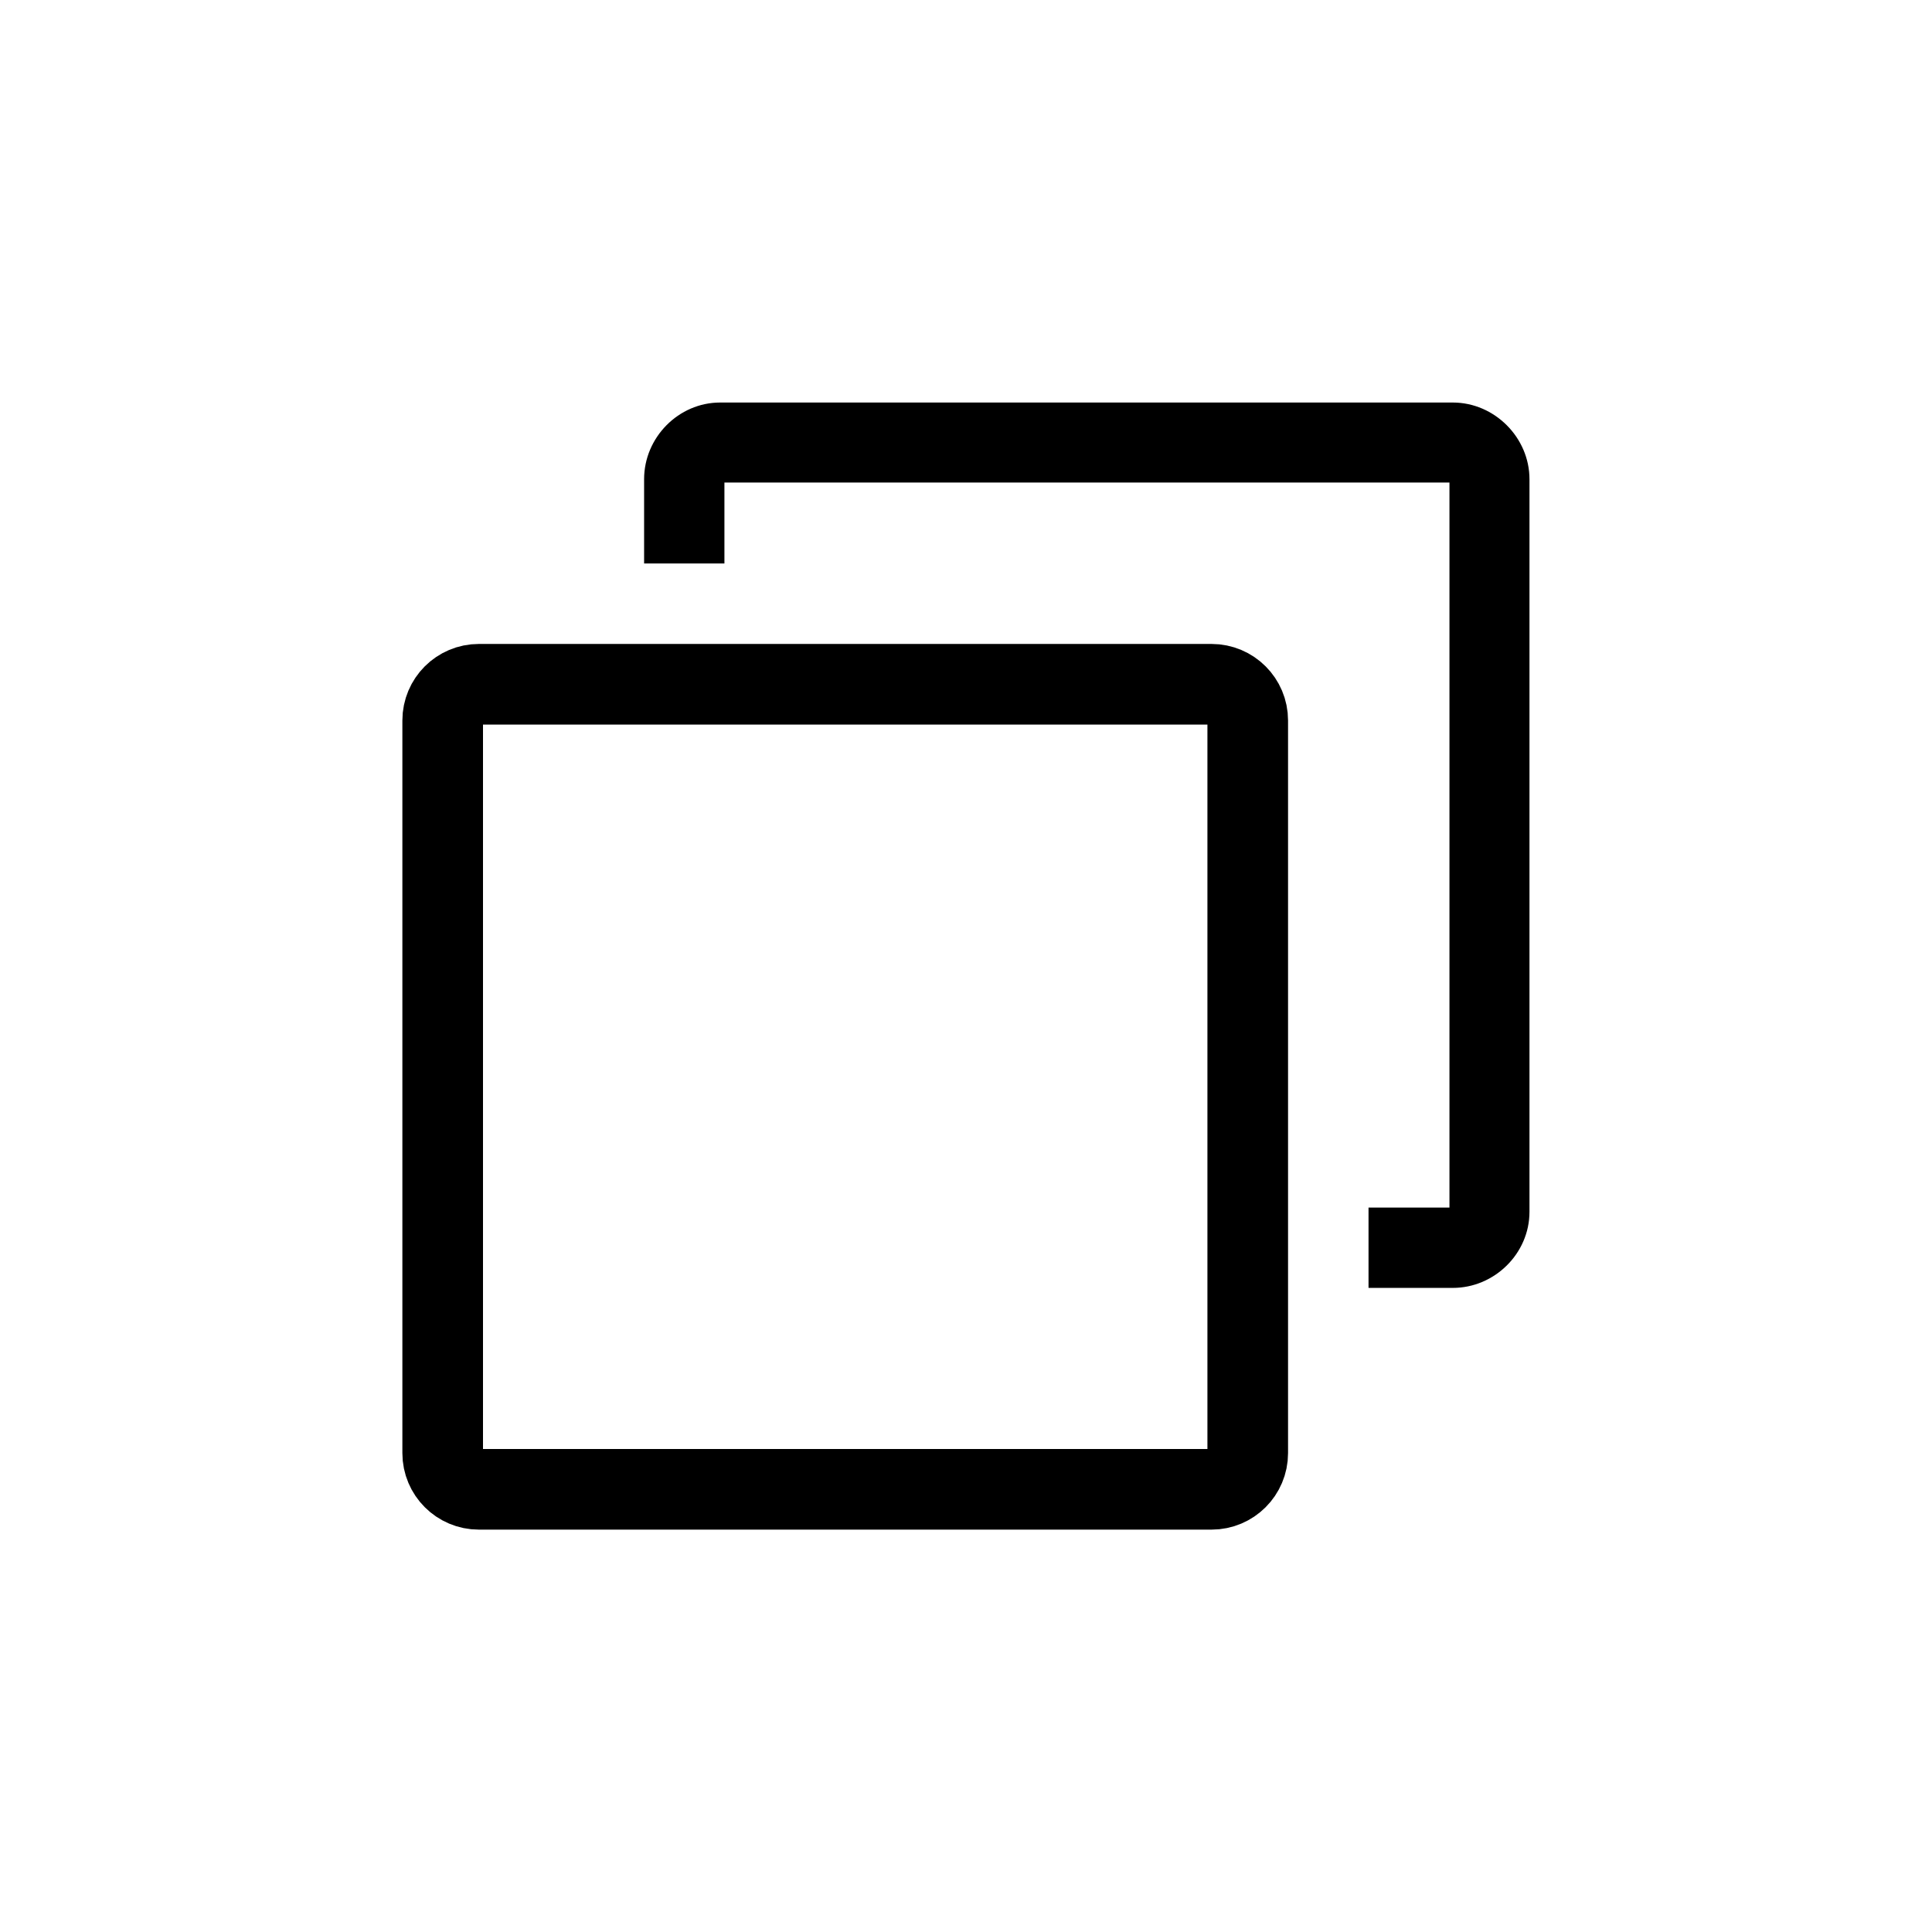
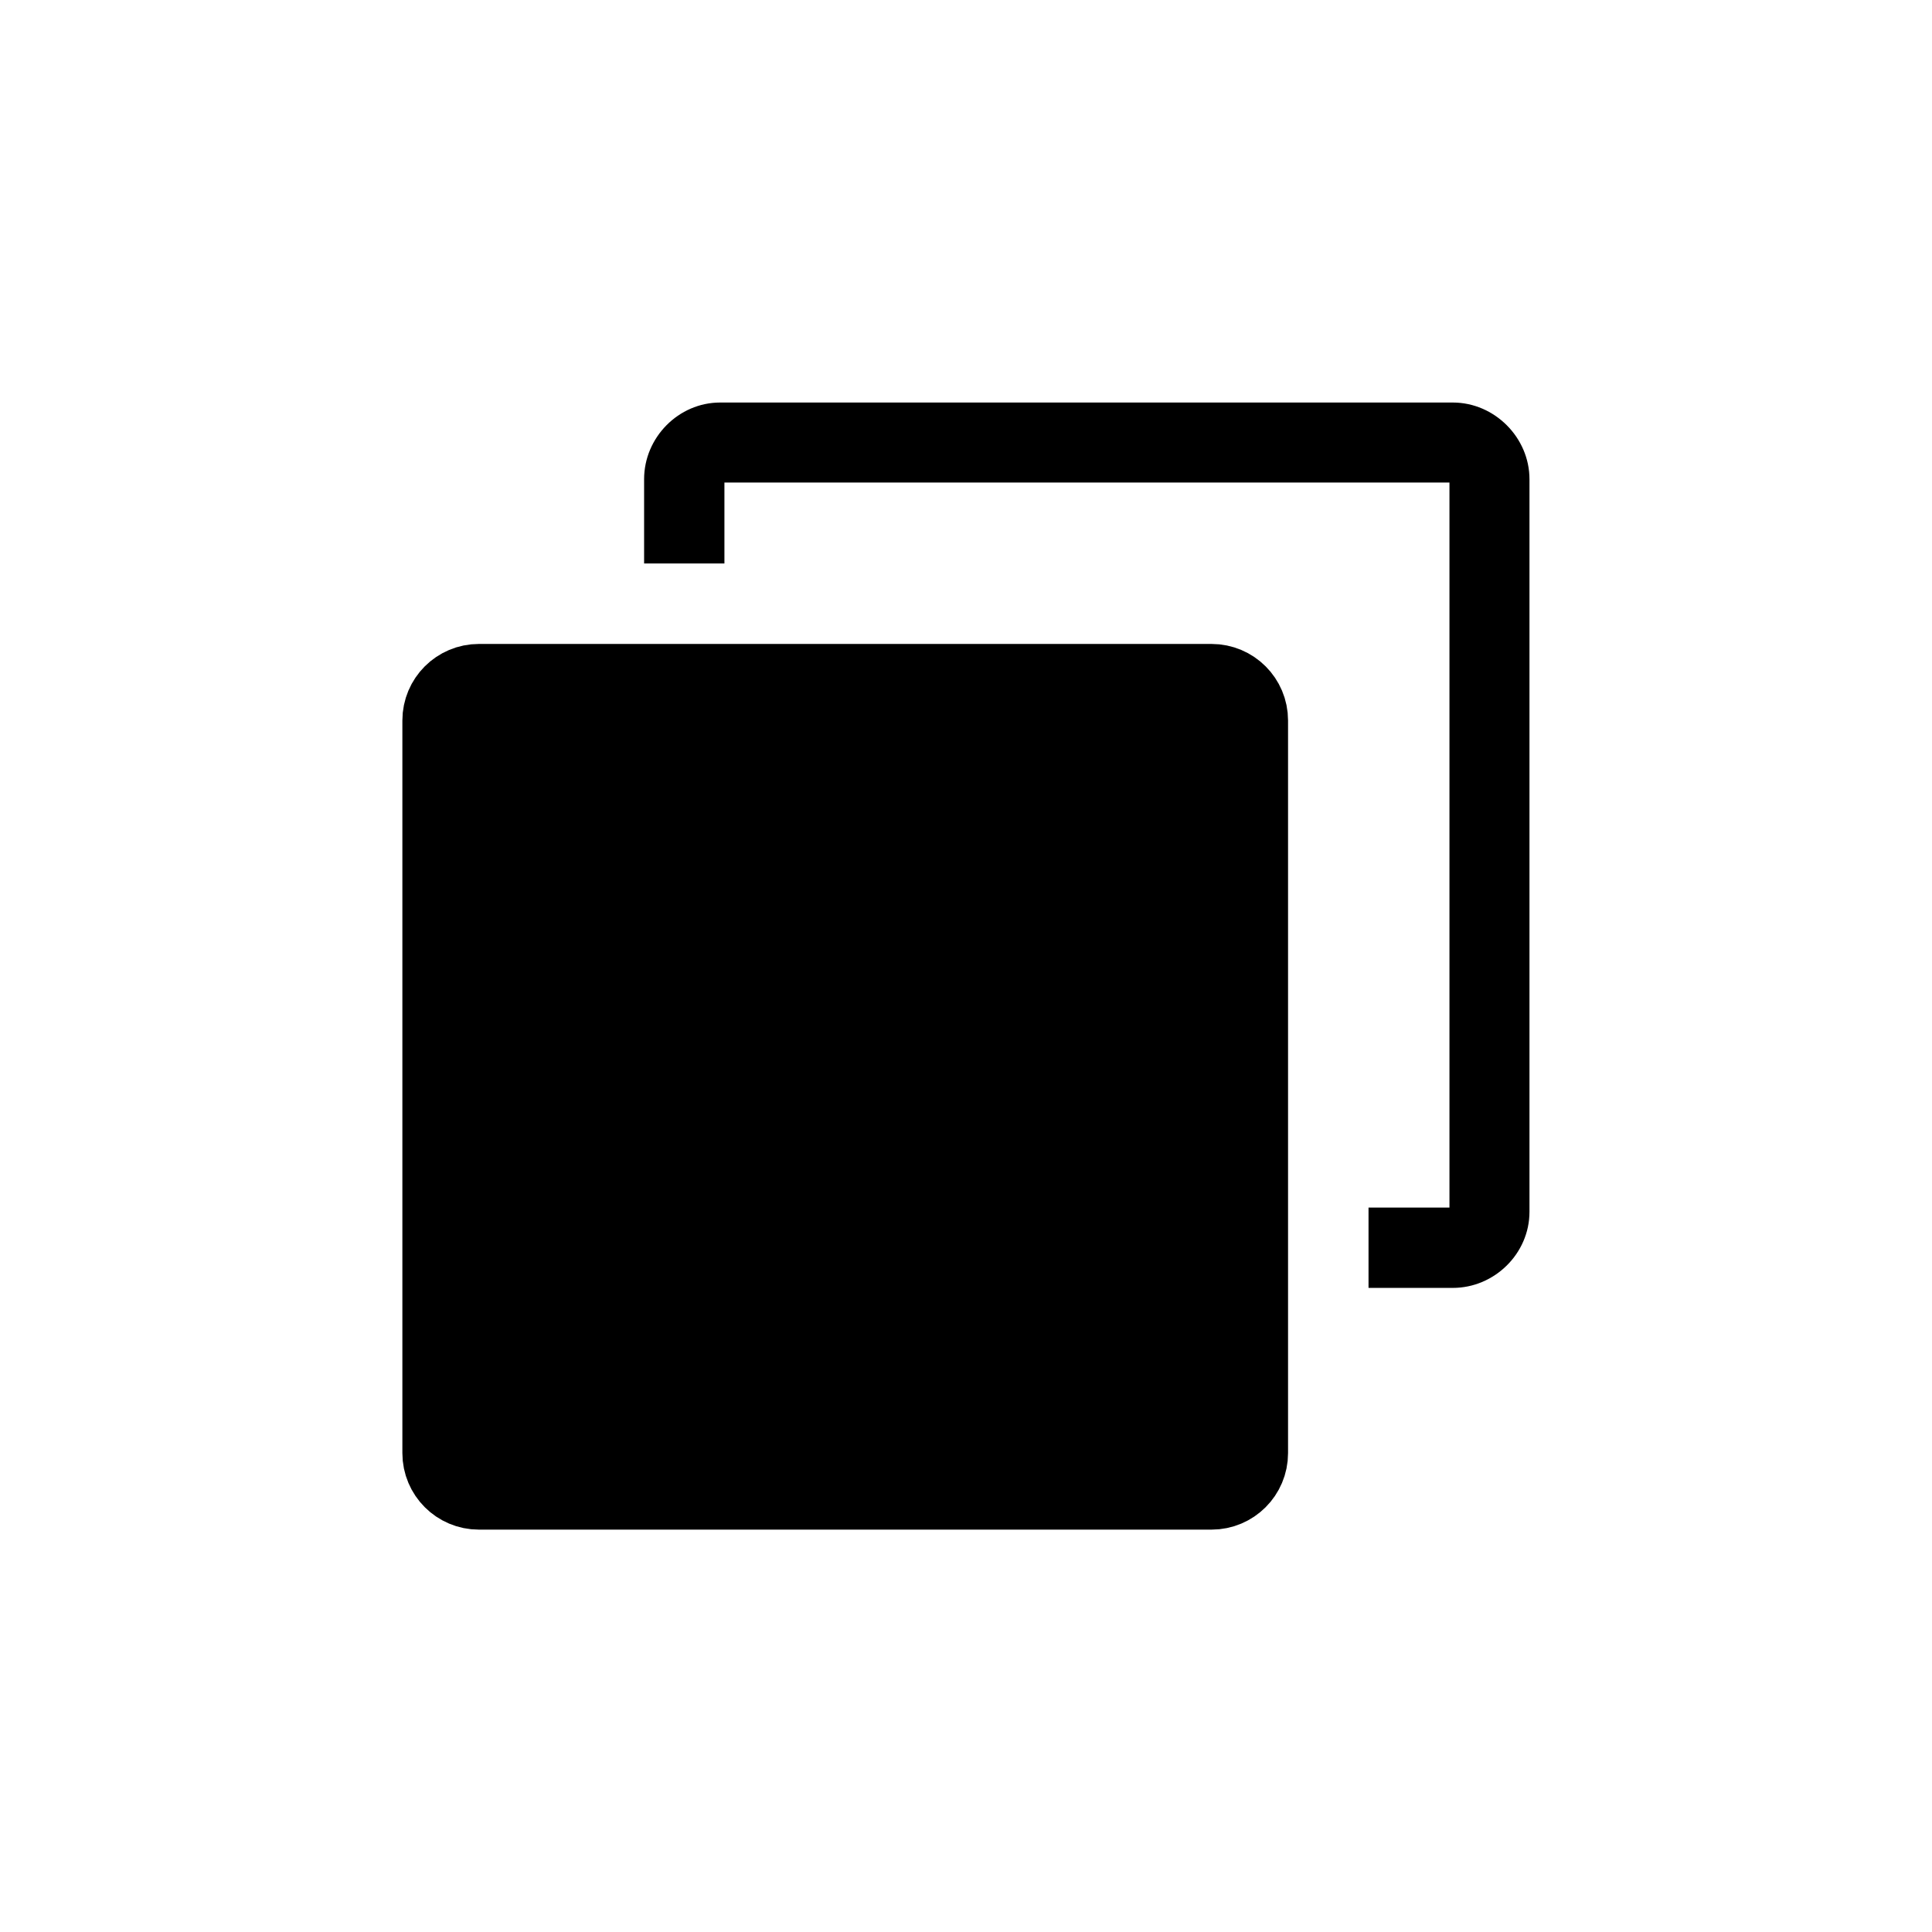
- <svg xmlns="http://www.w3.org/2000/svg" width="24" height="24" viewBox="0 0 6.35 6.35" version="1.1" id="svg8">
+ <svg xmlns="http://www.w3.org/2000/svg" id="svg8" version="1.1" viewBox="0 0 6.35 6.35" height="24" width="24">
  <defs id="defs2" />
-   <g id="layer1" transform="translate(0,-290.65)">
-     <path style="color:#000000;font-style:normal;font-variant:normal;font-weight:normal;font-stretch:normal;font-size:medium;line-height:normal;font-family:sans-serif;font-variant-ligatures:normal;font-variant-position:normal;font-variant-caps:normal;font-variant-numeric:normal;font-variant-alternates:normal;font-feature-settings:normal;text-indent:0;text-align:start;text-decoration:none;text-decoration-line:none;text-decoration-style:solid;text-decoration-color:#000000;letter-spacing:normal;word-spacing:normal;text-transform:none;writing-mode:lr-tb;direction:ltr;text-orientation:mixed;dominant-baseline:auto;baseline-shift:baseline;text-anchor:start;white-space:normal;shape-padding:0;clip-rule:nonzero;display:inline;overflow:visible;visibility:visible;opacity:1;isolation:auto;mix-blend-mode:normal;color-interpolation:sRGB;color-interpolation-filters:linearRGB;solid-color:#000000;solid-opacity:1;vector-effect:none;fill:#000000;fill-opacity:1;fill-rule:nonzero;stroke:none;stroke-width:0.265;stroke-linecap:round;stroke-linejoin:round;stroke-miterlimit:4;stroke-dasharray:none;stroke-dashoffset:0;stroke-opacity:1;paint-order:normal;color-rendering:auto;image-rendering:auto;shape-rendering:auto;text-rendering:auto;enable-background:accumulate" d="m 2.367,291.973 c -0.137,0 -0.25,0.115 -0.25,0.252 v 0.277 h 0.264 v -0.266 h 2.383 v 2.383 H 4.498 v 0.264 h 0.277 c 0.137,0 0.252,-0.113 0.252,-0.25 v -2.408 c 0,-0.137 -0.115,-0.252 -0.252,-0.252 z" id="rect865-3" />
-     <rect style="opacity:1;fill:none;fill-opacity:1;stroke:#000000;stroke-width:0.265;stroke-linecap:round;stroke-linejoin:round;stroke-miterlimit:4;stroke-dasharray:none;stroke-dashoffset:0;stroke-opacity:1;paint-order:normal" id="rect865" width="2.646" height="2.646" x="1.455" y="292.899" rx="0.119" />
+   <g transform="translate(0,-290.65)" id="layer1">
+     <path id="rect865-3" d="m 2.367,291.973 c -0.137,0 -0.25,0.115 -0.25,0.252 v 0.277 h 0.264 v -0.266 h 2.383 v 2.383 H 4.498 v 0.264 h 0.277 c 0.137,0 0.252,-0.113 0.252,-0.25 v -2.408 c 0,-0.137 -0.115,-0.252 -0.252,-0.252 z" style="color:#000000;font-style:normal;font-variant:normal;font-weight:normal;font-stretch:normal;font-size:medium;line-height:normal;font-family:sans-serif;font-variant-ligatures:normal;font-variant-position:normal;font-variant-caps:normal;font-variant-numeric:normal;font-variant-alternates:normal;font-feature-settings:normal;text-indent:0;text-align:start;text-decoration:none;text-decoration-line:none;text-decoration-style:solid;text-decoration-color:#000000;letter-spacing:normal;word-spacing:normal;text-transform:none;writing-mode:lr-tb;direction:ltr;text-orientation:mixed;dominant-baseline:auto;baseline-shift:baseline;text-anchor:start;white-space:normal;shape-padding:0;clip-rule:nonzero;display:inline;overflow:visible;visibility:visible;opacity:1;isolation:auto;mix-blend-mode:normal;color-interpolation:sRGB;color-interpolation-filters:linearRGB;solid-color:#000000;solid-opacity:1;vector-effect:none;fill:#000000;fill-opacity:1;fill-rule:nonzero;stroke:none;stroke-width:0.265;stroke-linecap:round;stroke-linejoin:round;stroke-miterlimit:4;stroke-dasharray:none;stroke-dashoffset:0;stroke-opacity:1;paint-order:normal;color-rendering:auto;image-rendering:auto;shape-rendering:auto;text-rendering:auto;enable-background:accumulate" />
+     <rect rx="0.119" y="292.899" x="1.455" height="2.646" width="2.646" id="rect865" style="opacity:1;fill:#000000;fill-opacity:1;stroke:#000000;stroke-width:0.265;stroke-linecap:round;stroke-linejoin:round;stroke-miterlimit:4;stroke-dasharray:none;stroke-dashoffset:0;stroke-opacity:1;paint-order:normal" />
  </g>
</svg>
